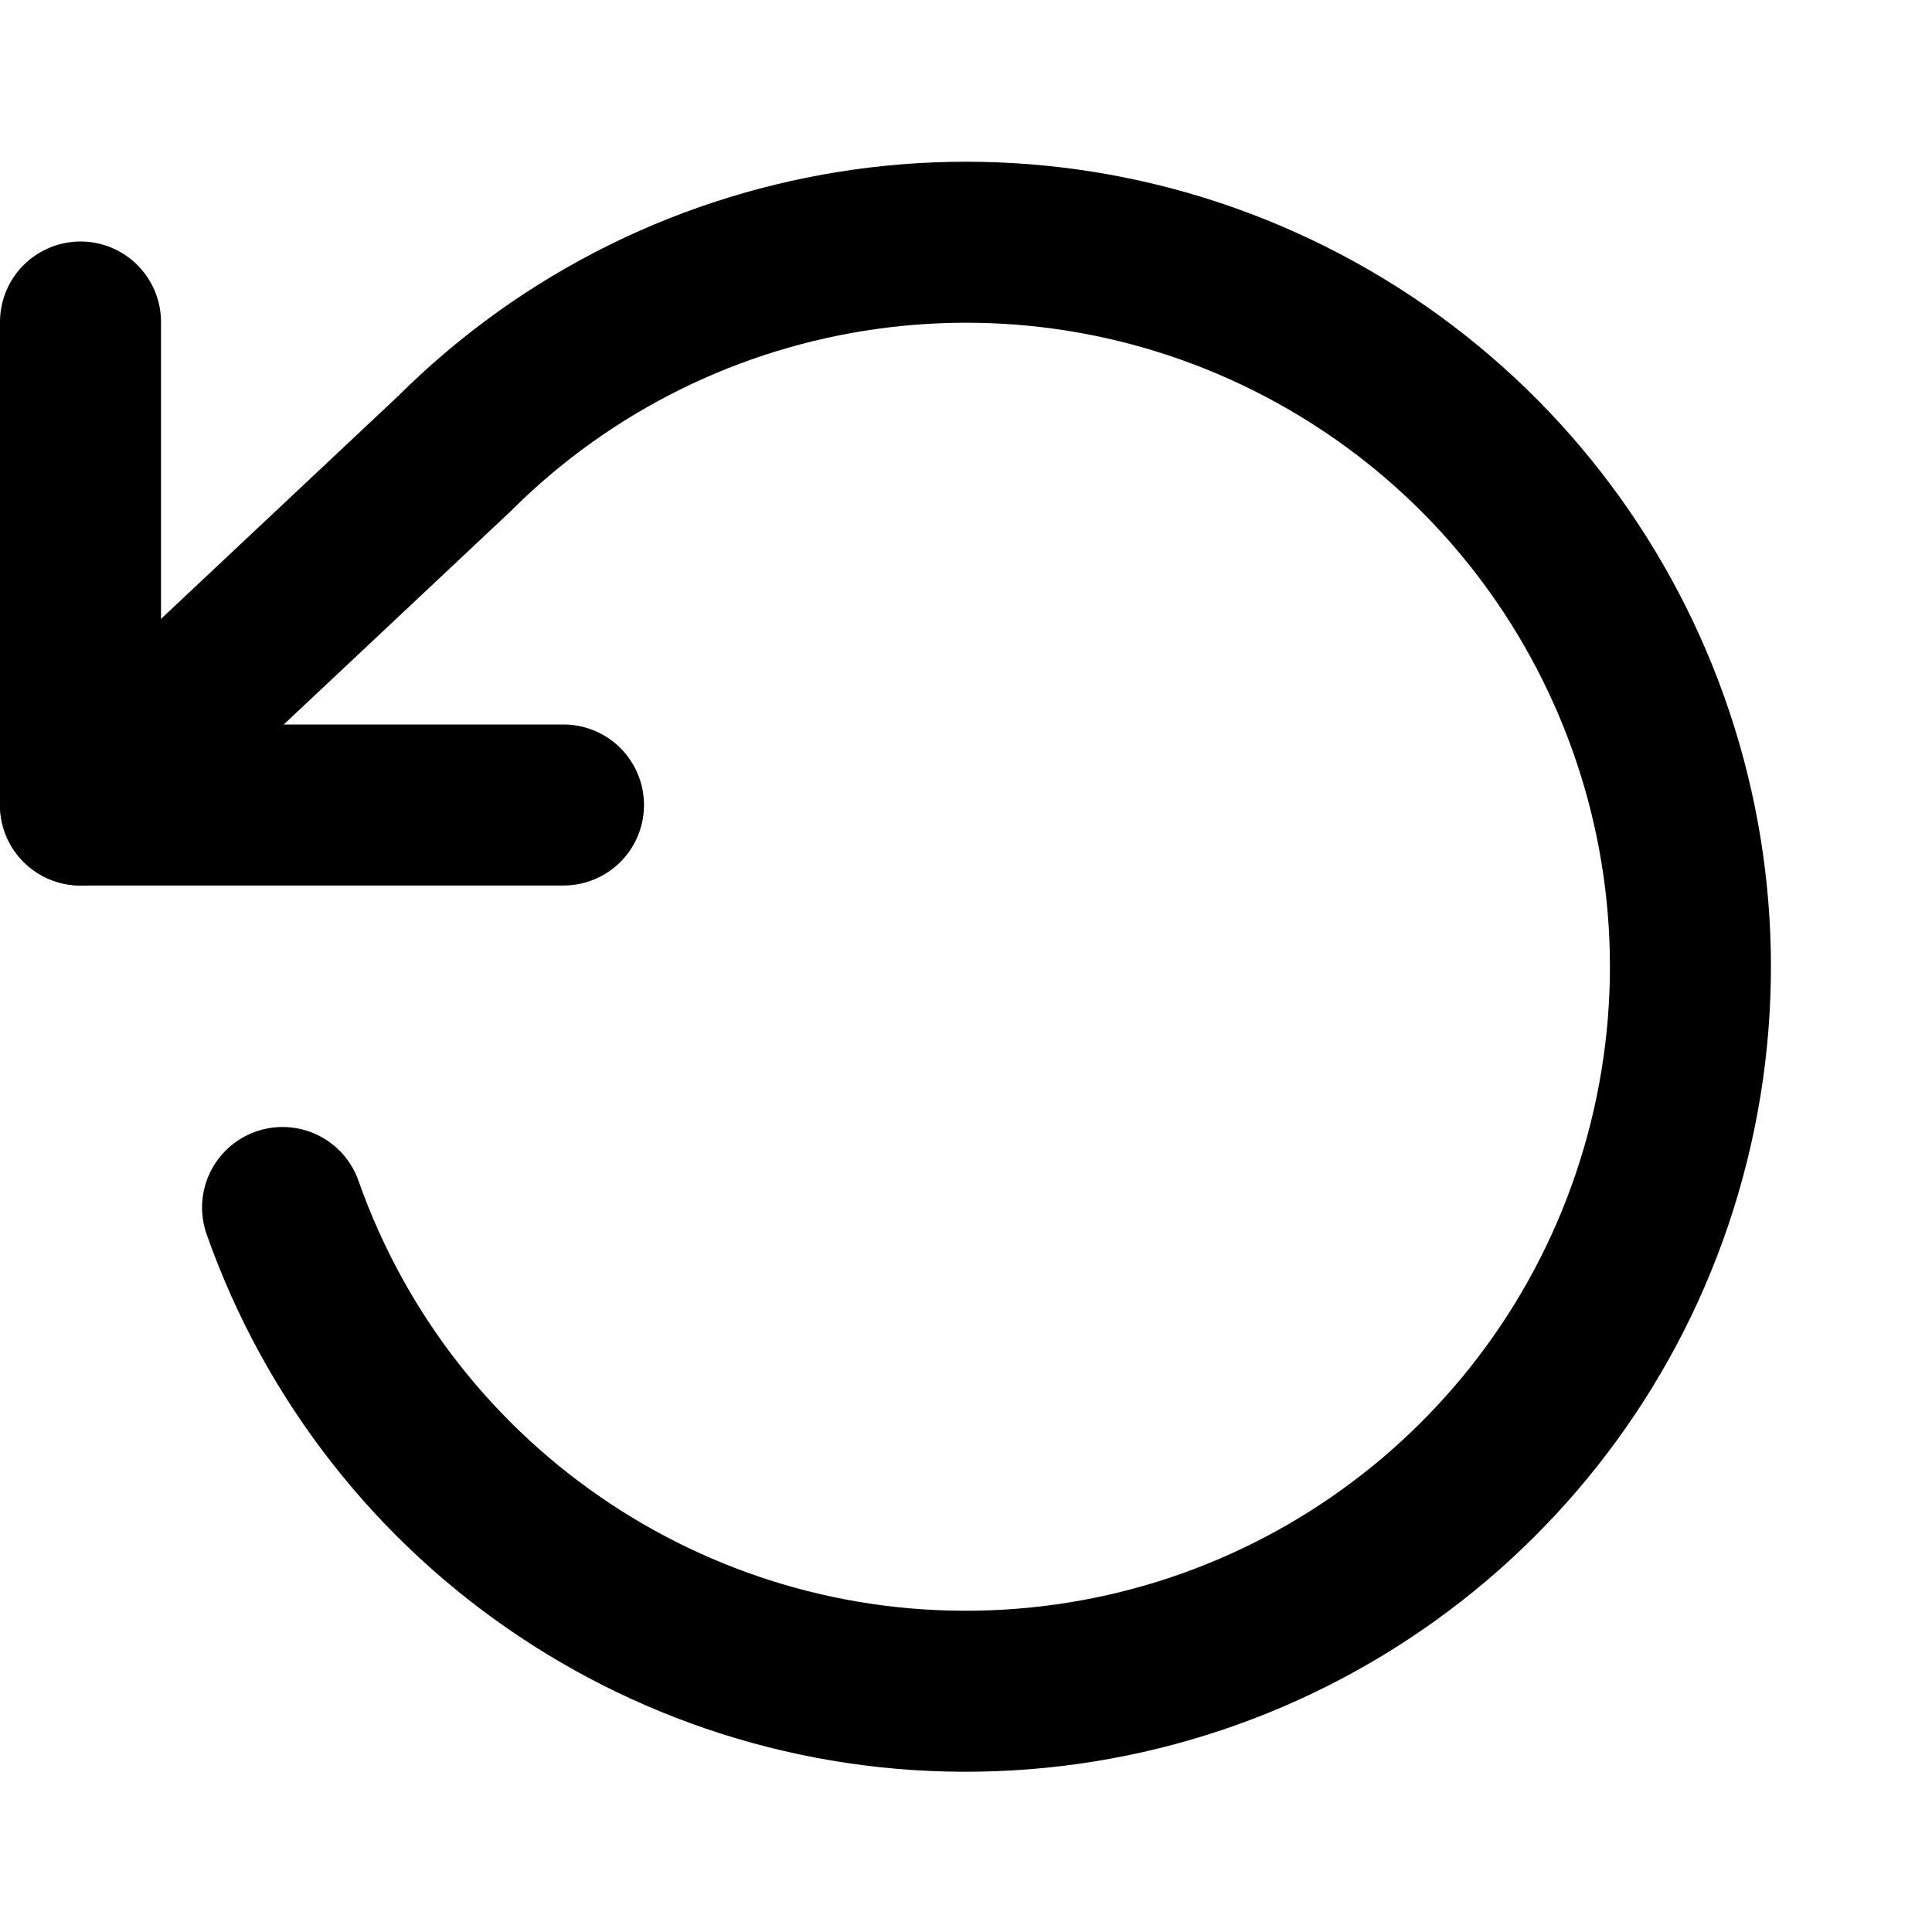
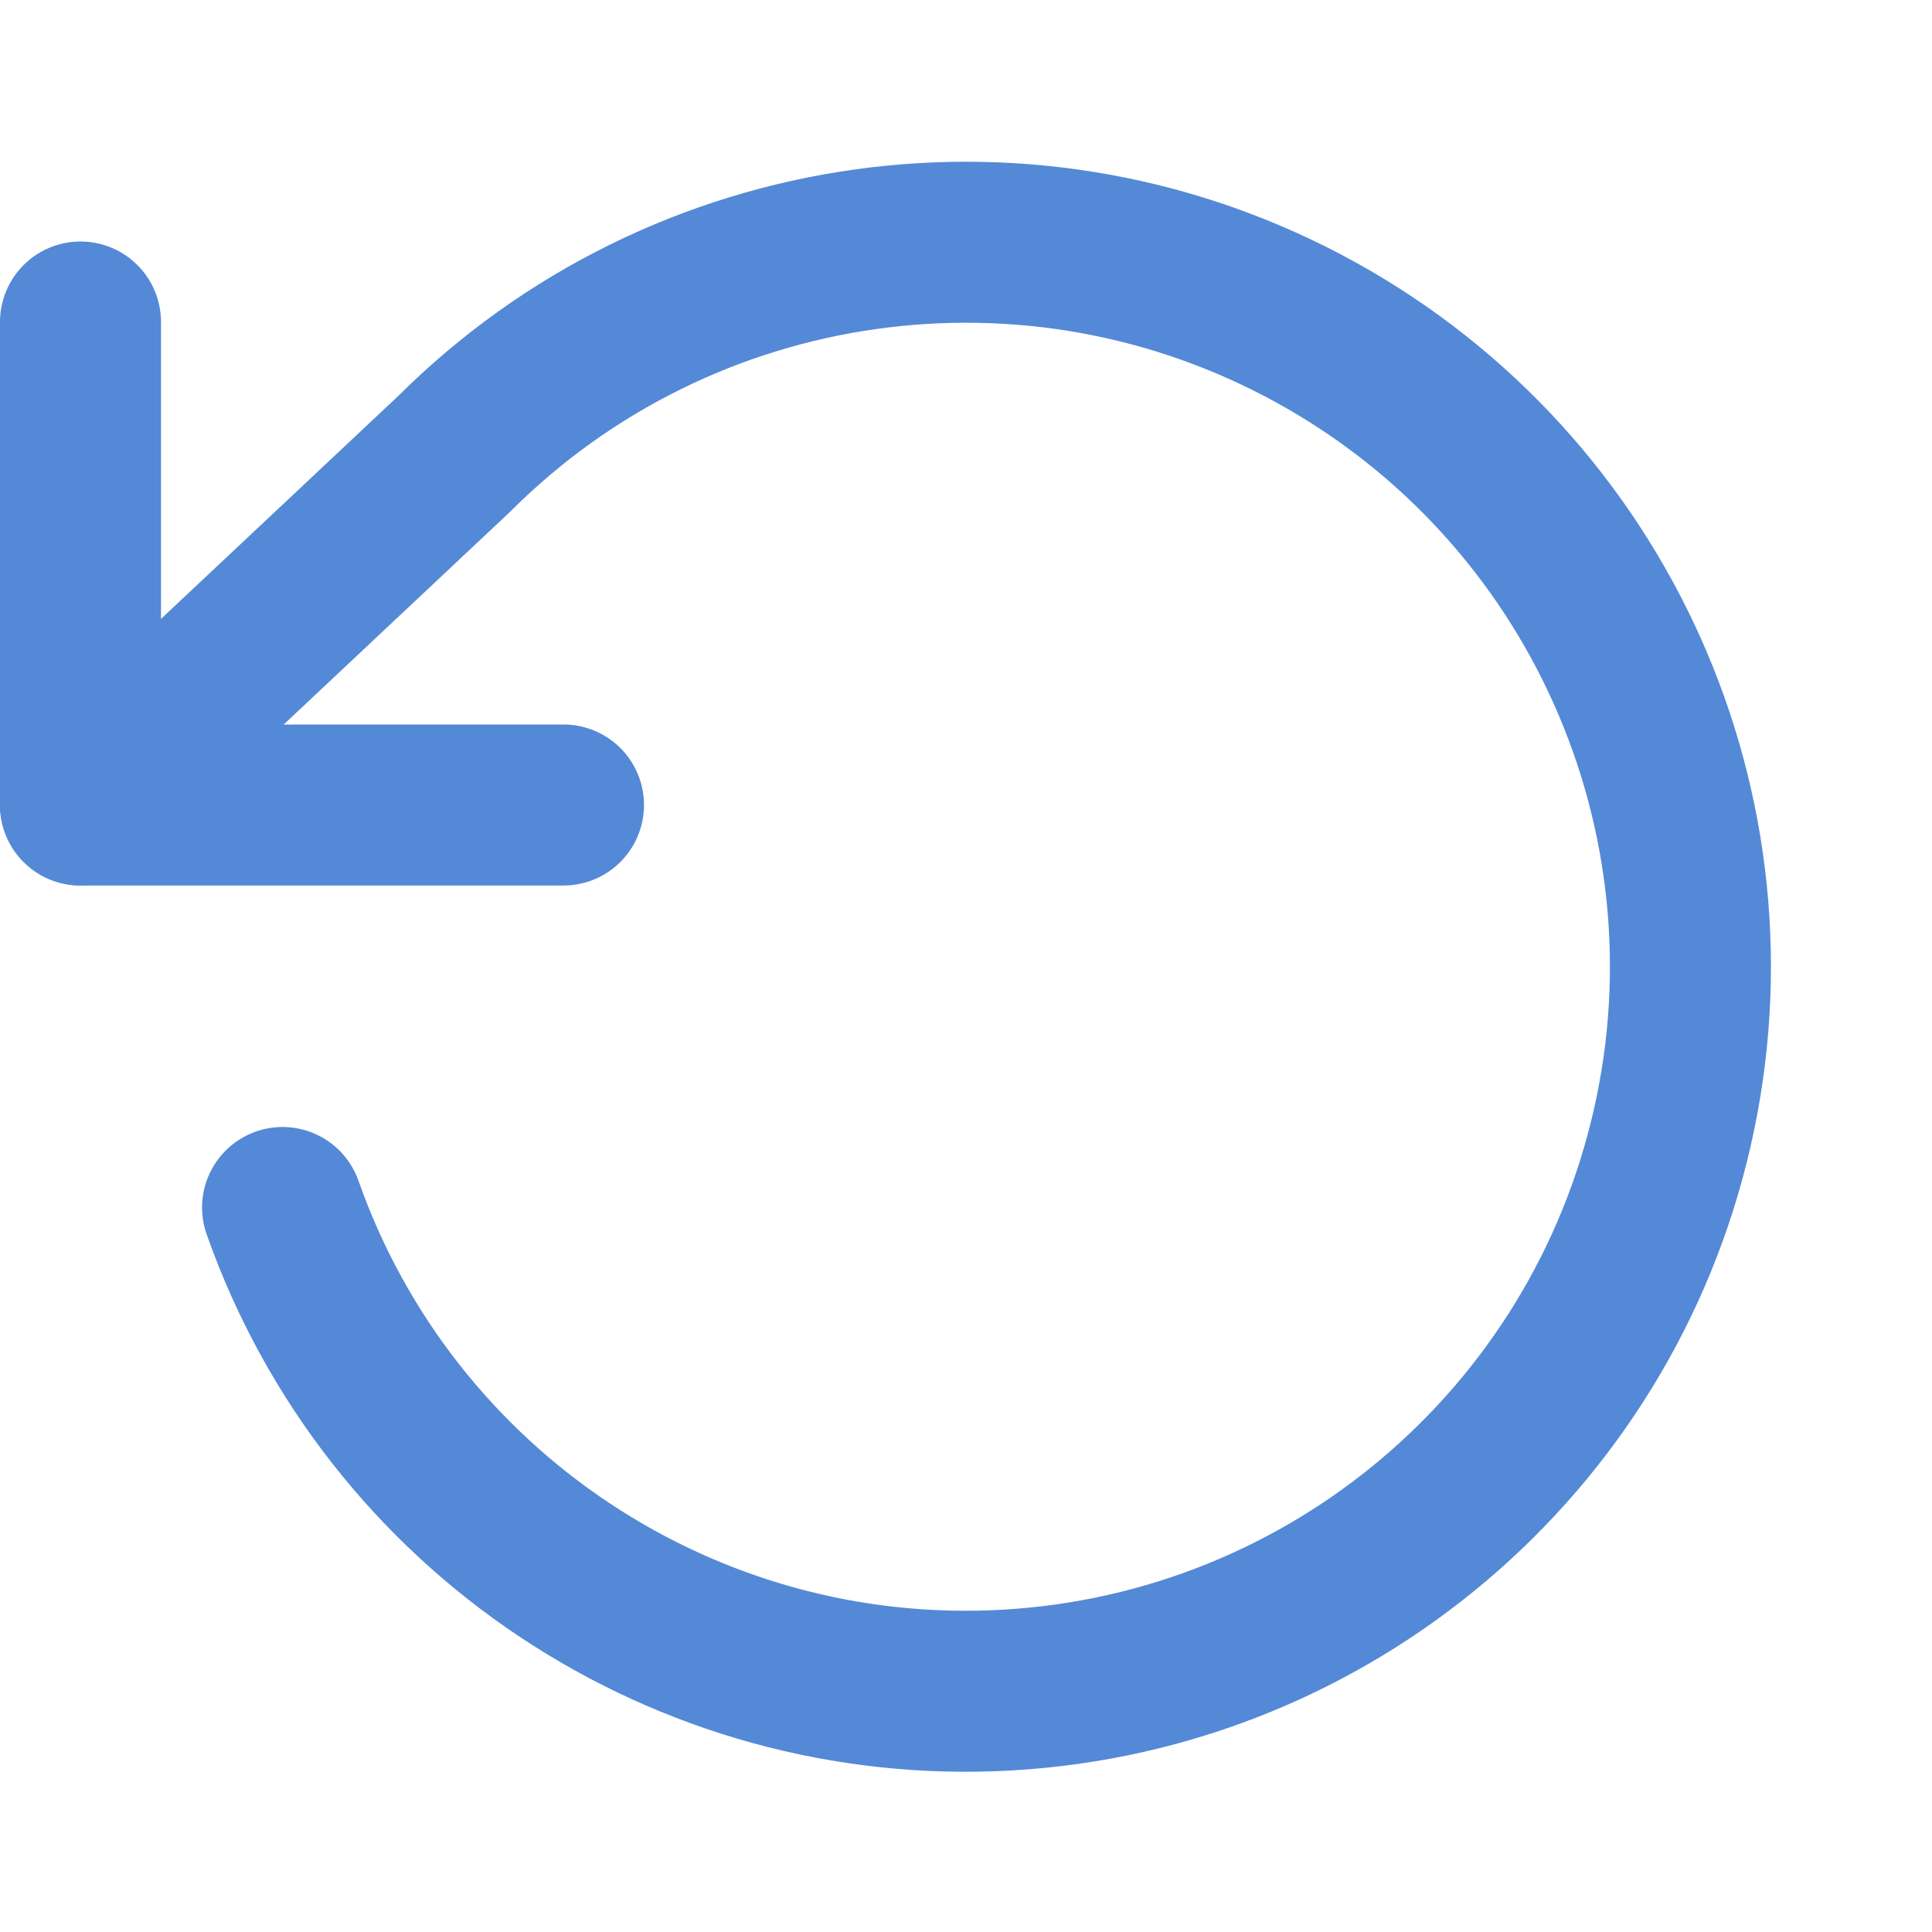
- <svg xmlns="http://www.w3.org/2000/svg" fill="none" height="24" stroke="#000" stroke-linecap="round" stroke-linejoin="round" stroke-width="2" viewBox="0 0 24 24" width="24">
+ <svg xmlns="http://www.w3.org/2000/svg" fill="none" height="24" stroke="#5489d7" stroke-linecap="round" stroke-linejoin="round" stroke-width="2" viewBox="0 0 24 24" width="24">
  <polyline points="1 4 1 10 7 10" />
  <path d="M3.51 15a9 9 0 1 0 2.13-9.36L1 10" />
</svg>
